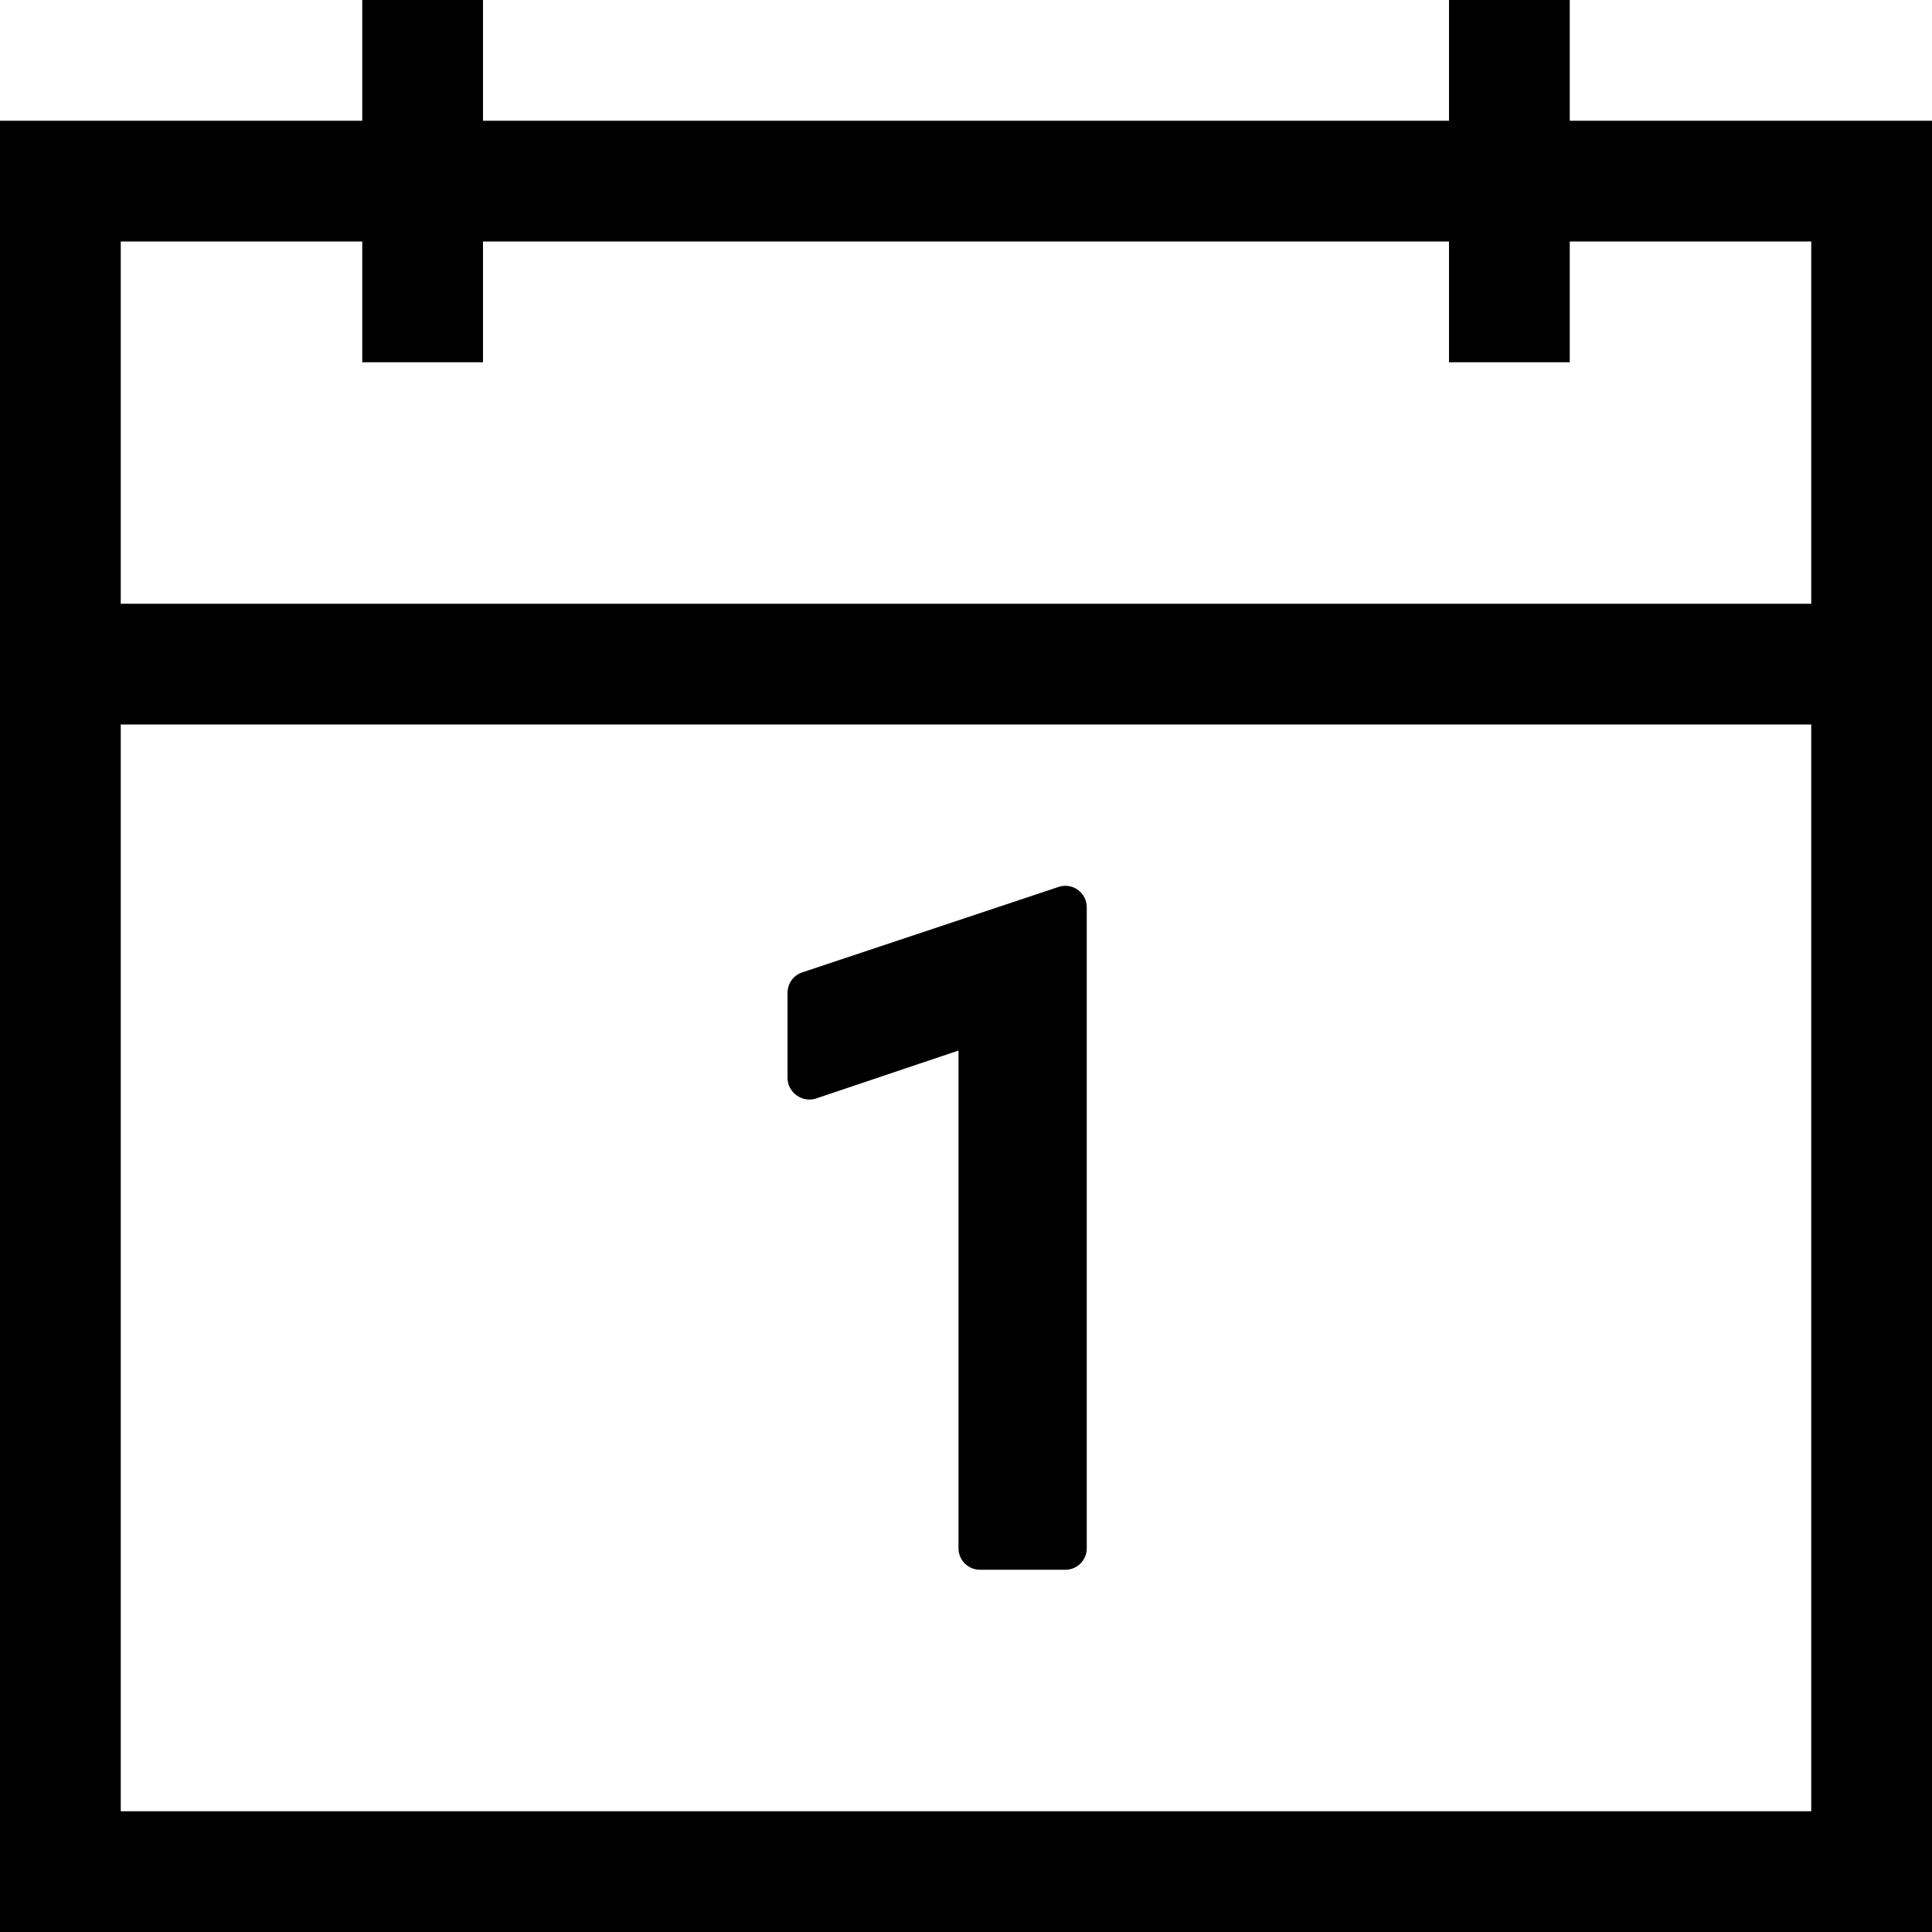
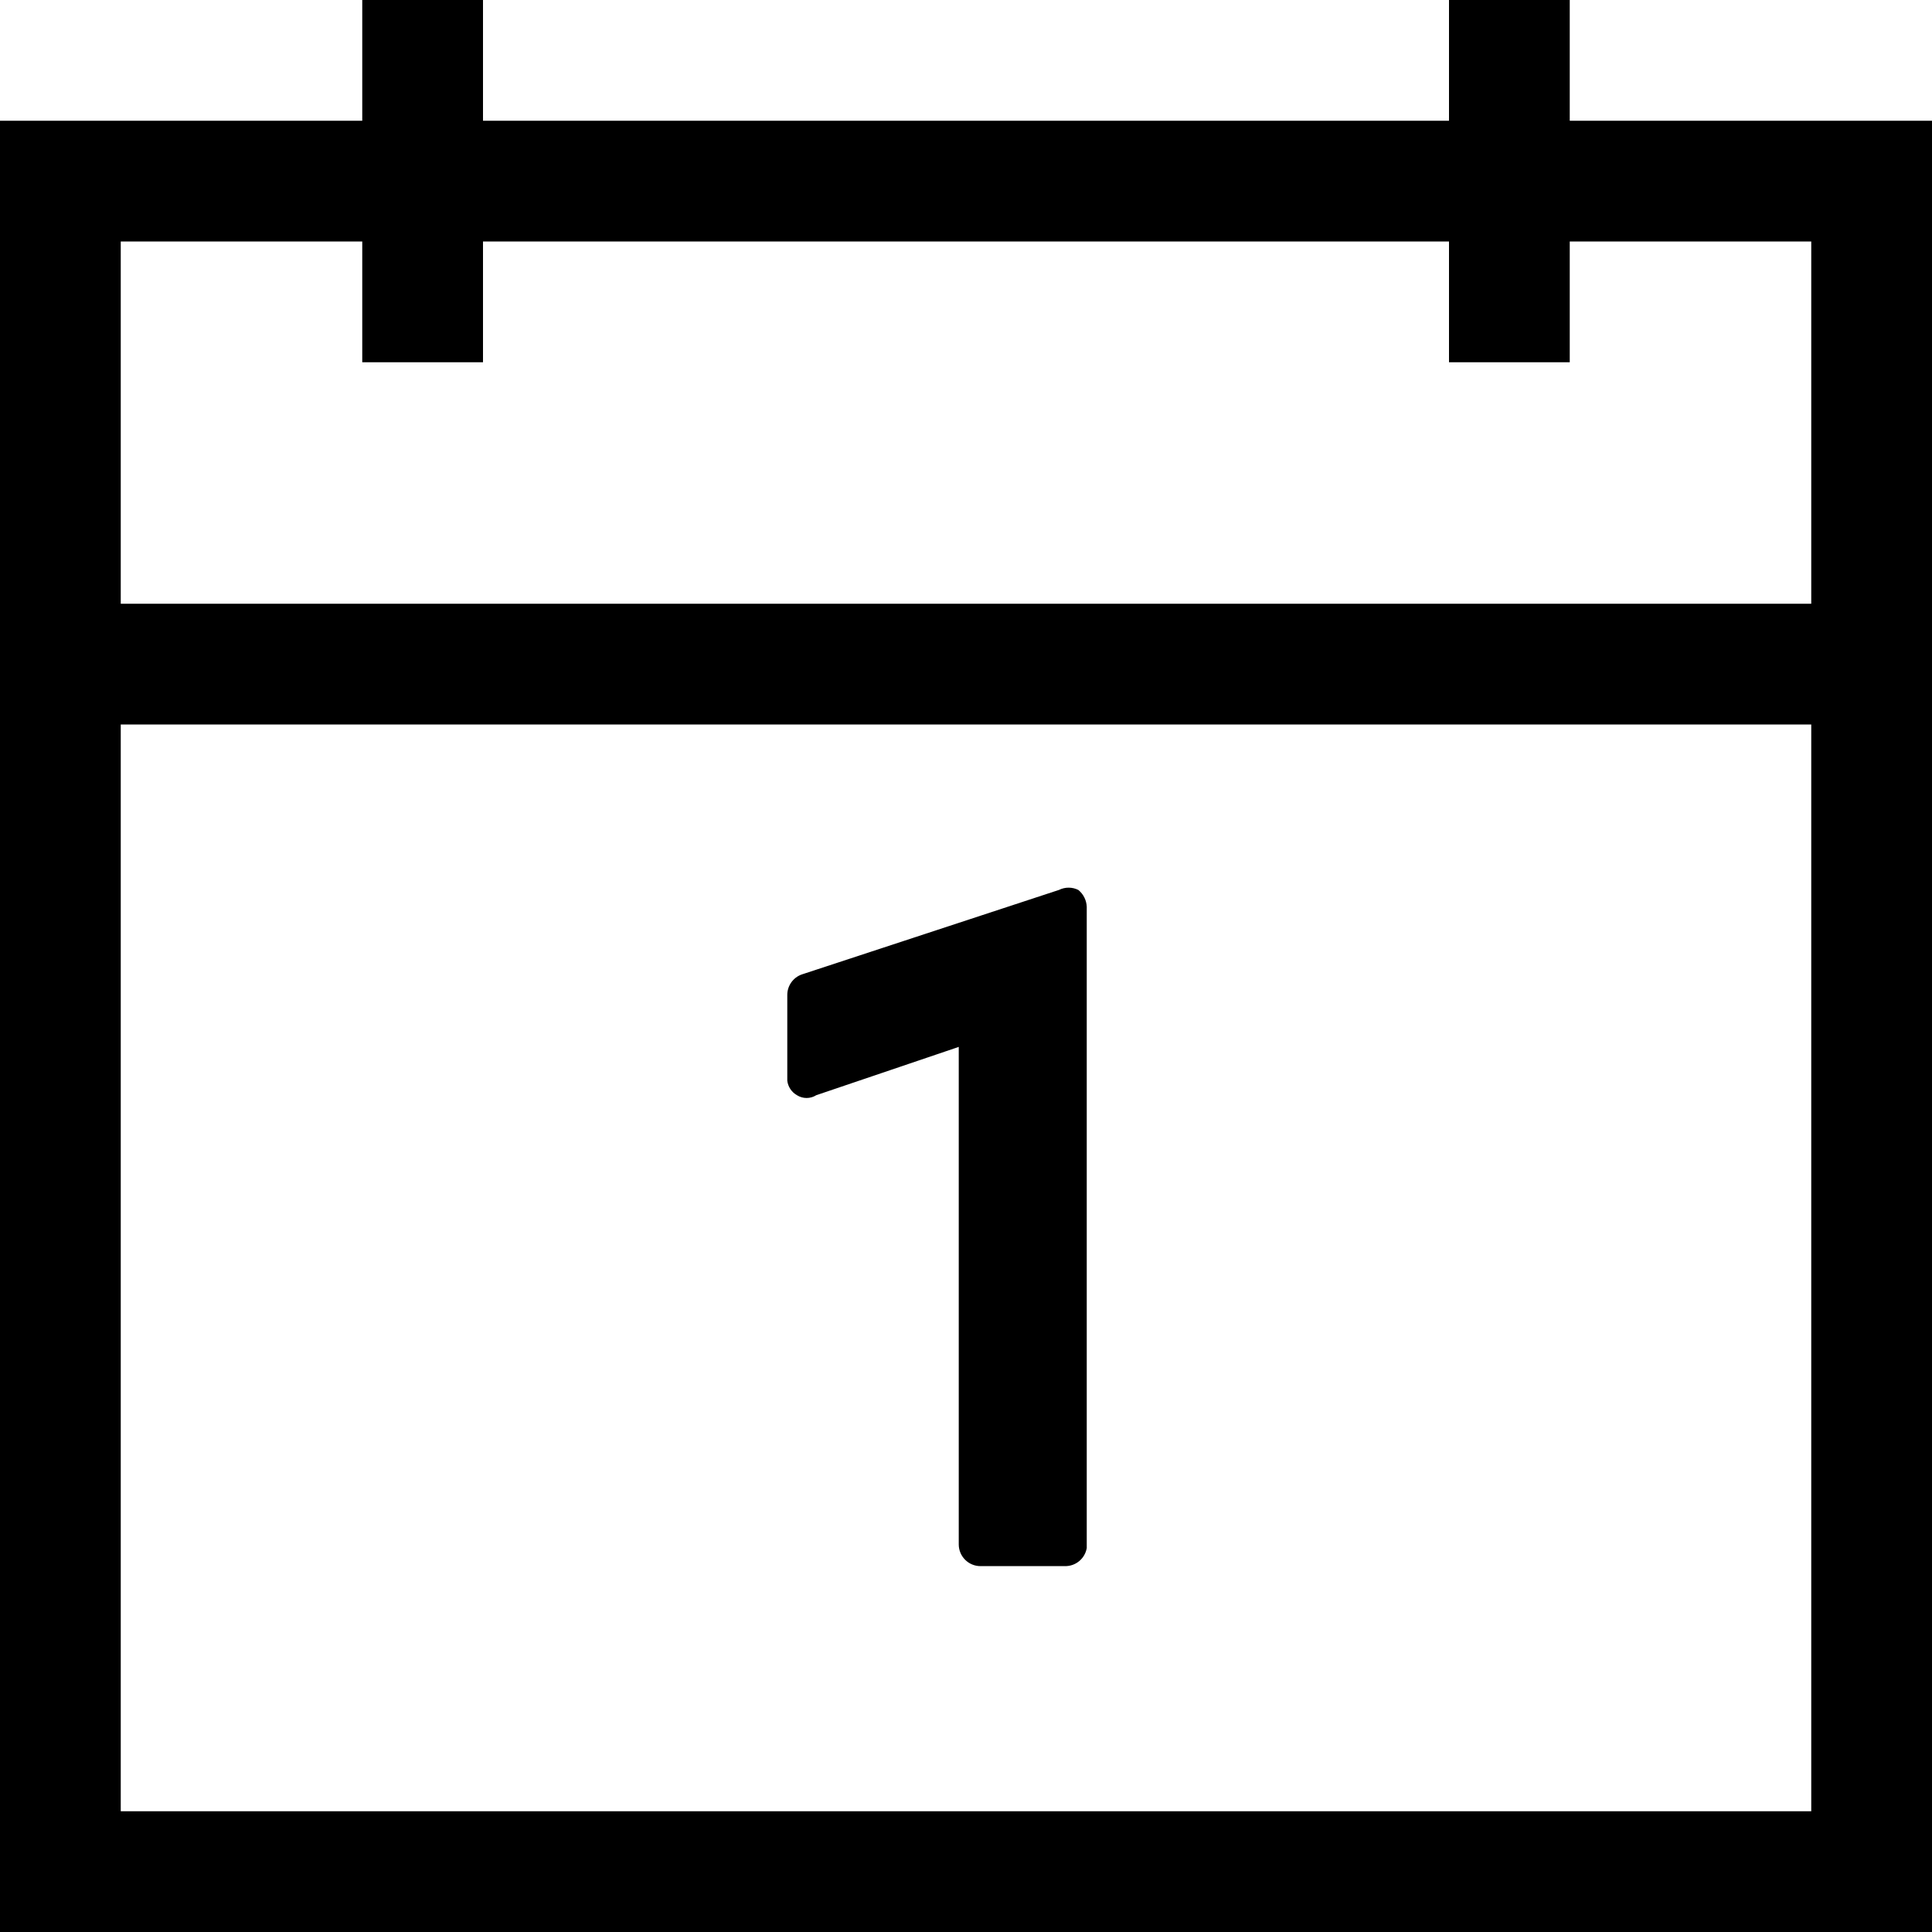
<svg xmlns="http://www.w3.org/2000/svg" viewBox="0 0 16 16">
  <g id="Layer_1" data-name="Layer 1">
-     <g>
-       <path d="M6.6,9.073a.177.177,0,0,0,.159.024L7.938,8.7v4.12A.177.177,0,0,0,8.115,13h.708A.177.177,0,0,0,9,12.823V7.513a.177.177,0,0,0-.233-.168l-2.124.708a.178.178,0,0,0-.121.168v.708A.177.177,0,0,0,6.6,9.073Z" />
-       <path d="M13,1V0H12V1H4V0H3V1H0V16H16V1Zm2,14H1V6H15ZM15,5H1V2H3V3H4V2h8V3h1V2h2Z" />
-     </g>
+     <path d="M6.6,9.07a.15.15,0,0,0,.16,0l1.18-.4v4.12a.18.18,0,0,0,.18.18h.7A.18.18,0,0,0,9,12.82V7.51a.19.19,0,0,0-.07-.14.18.18,0,0,0-.16,0l-2.13.7a.18.18,0,0,0-.12.17v.71A.16.16,0,0,0,6.6,9.07Z" />
+     <path d="M13,1V0H12V1H4V0H3V1H0V16H16V1Zm2,14H1V6H15ZM15,5H1V2H3V3H4V2h8V3h1V2h2Z" />
  </g>
</svg>
